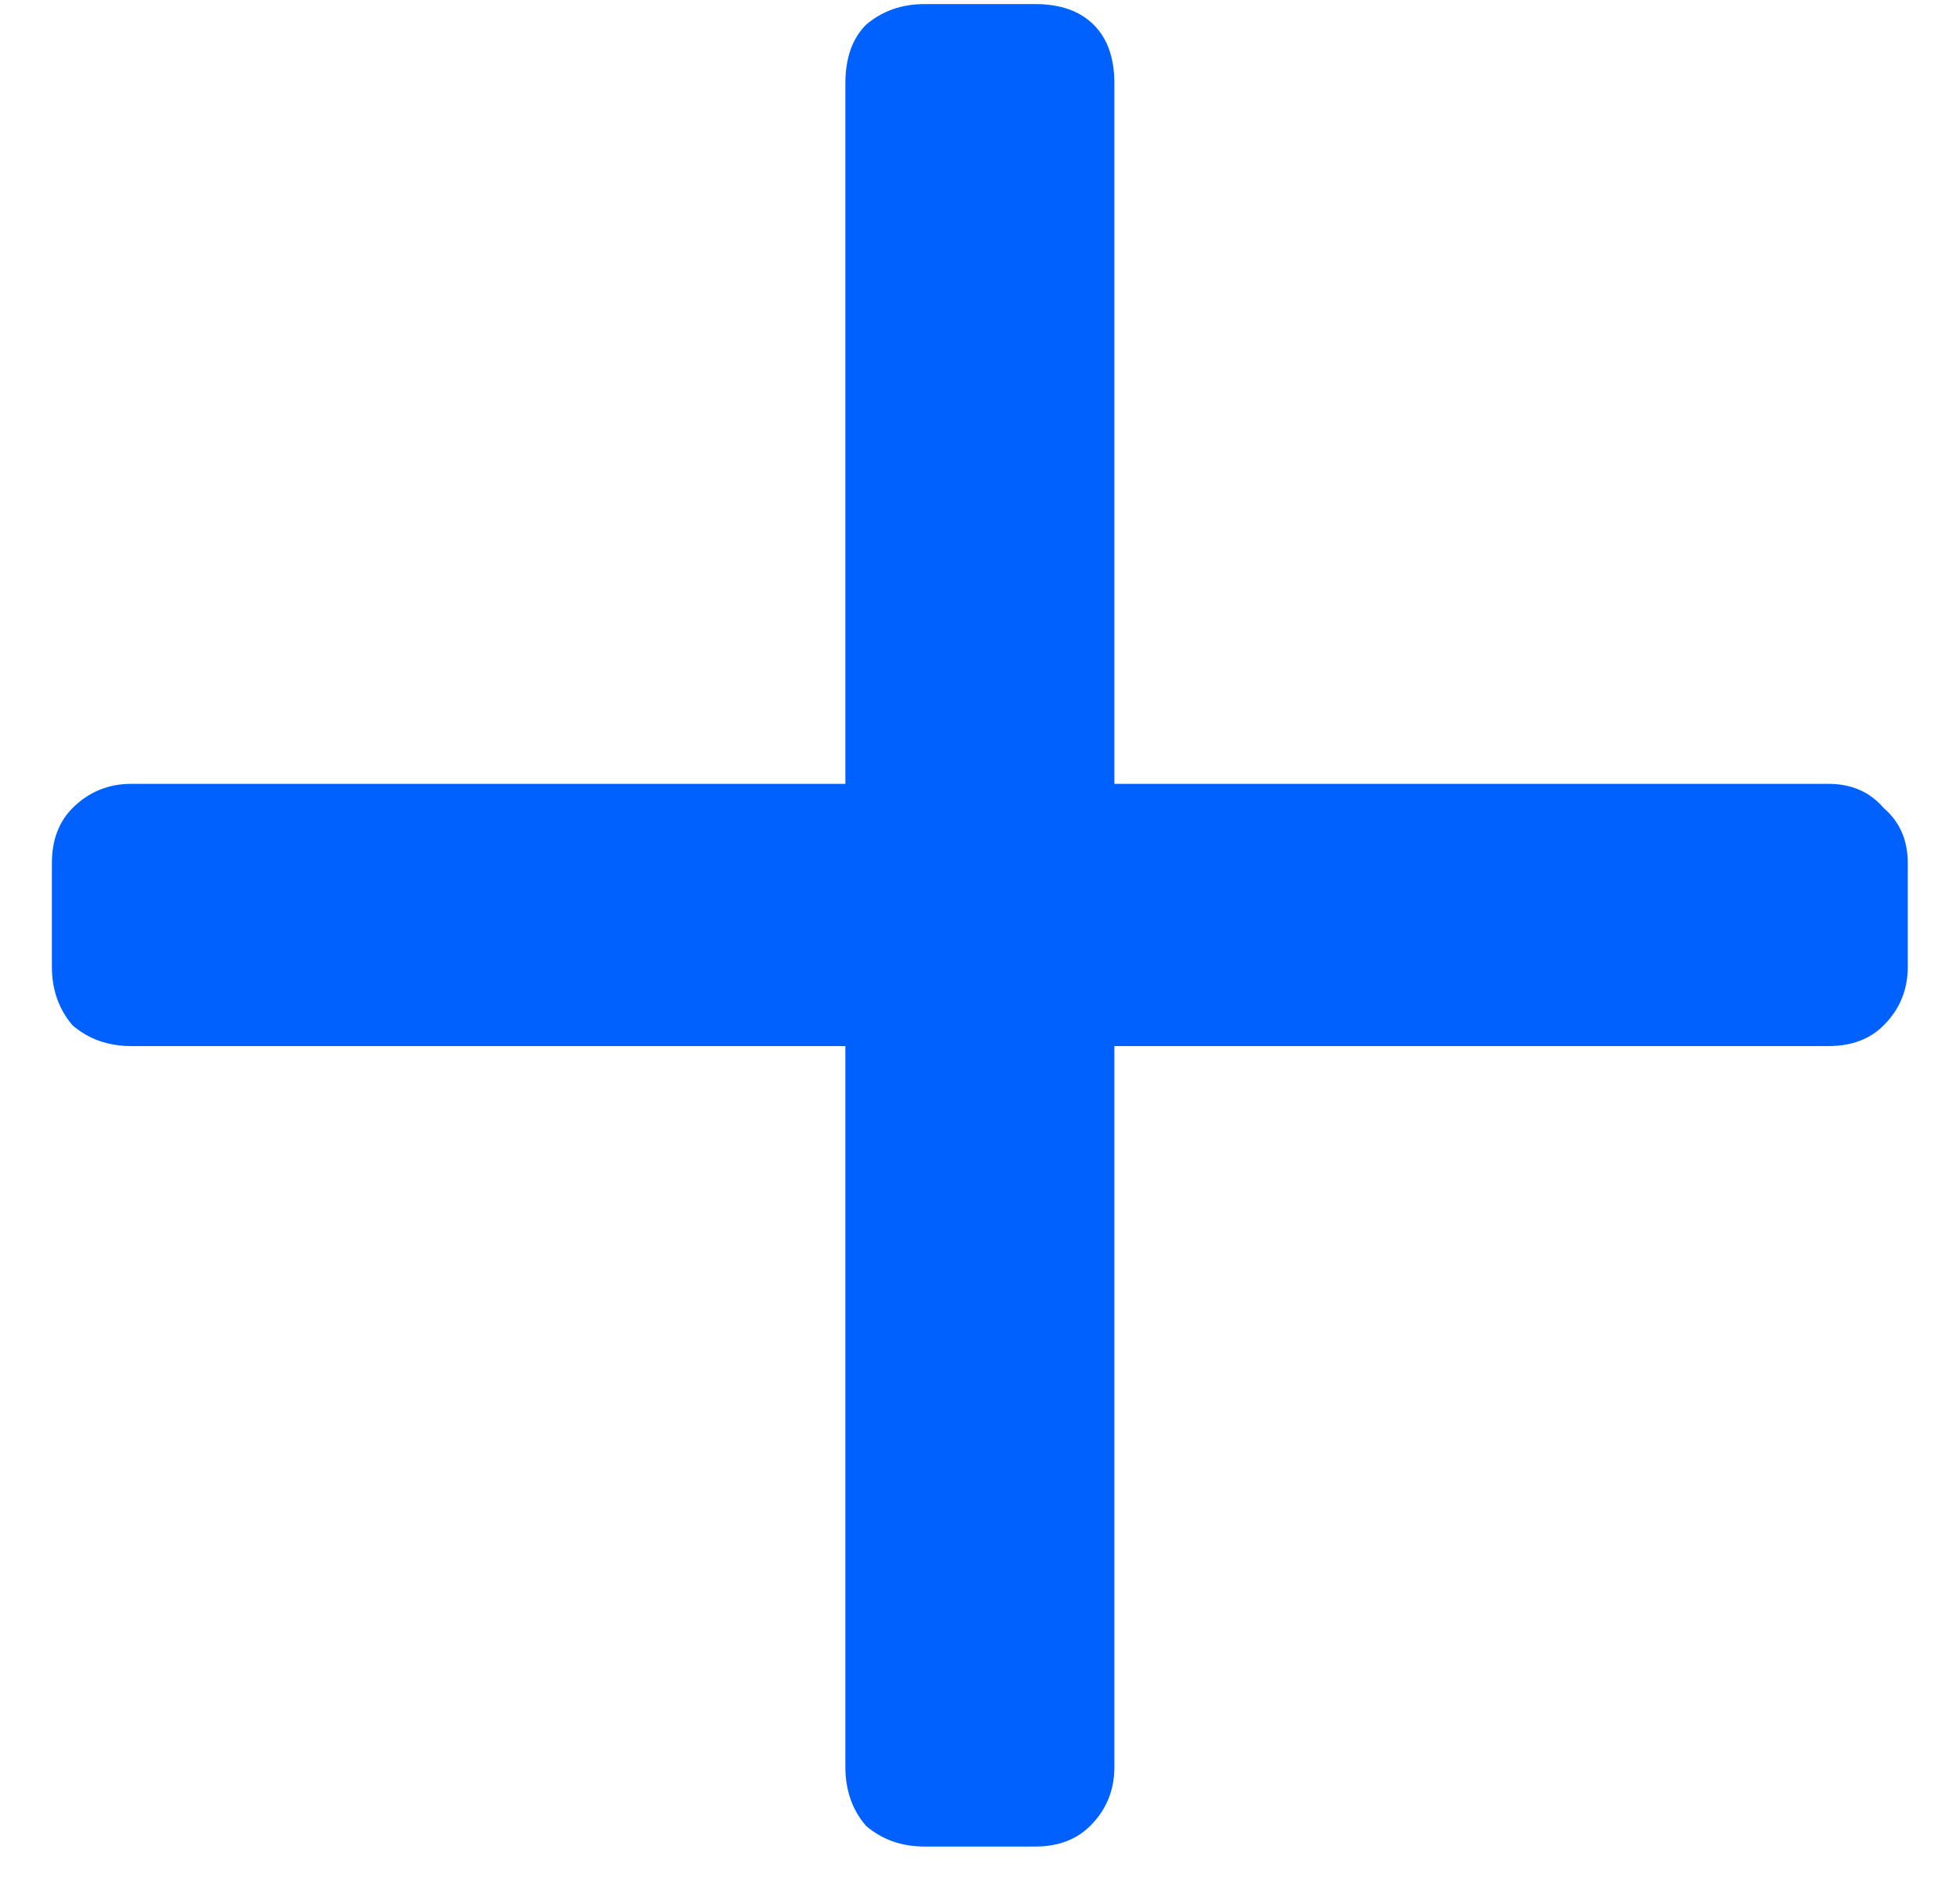
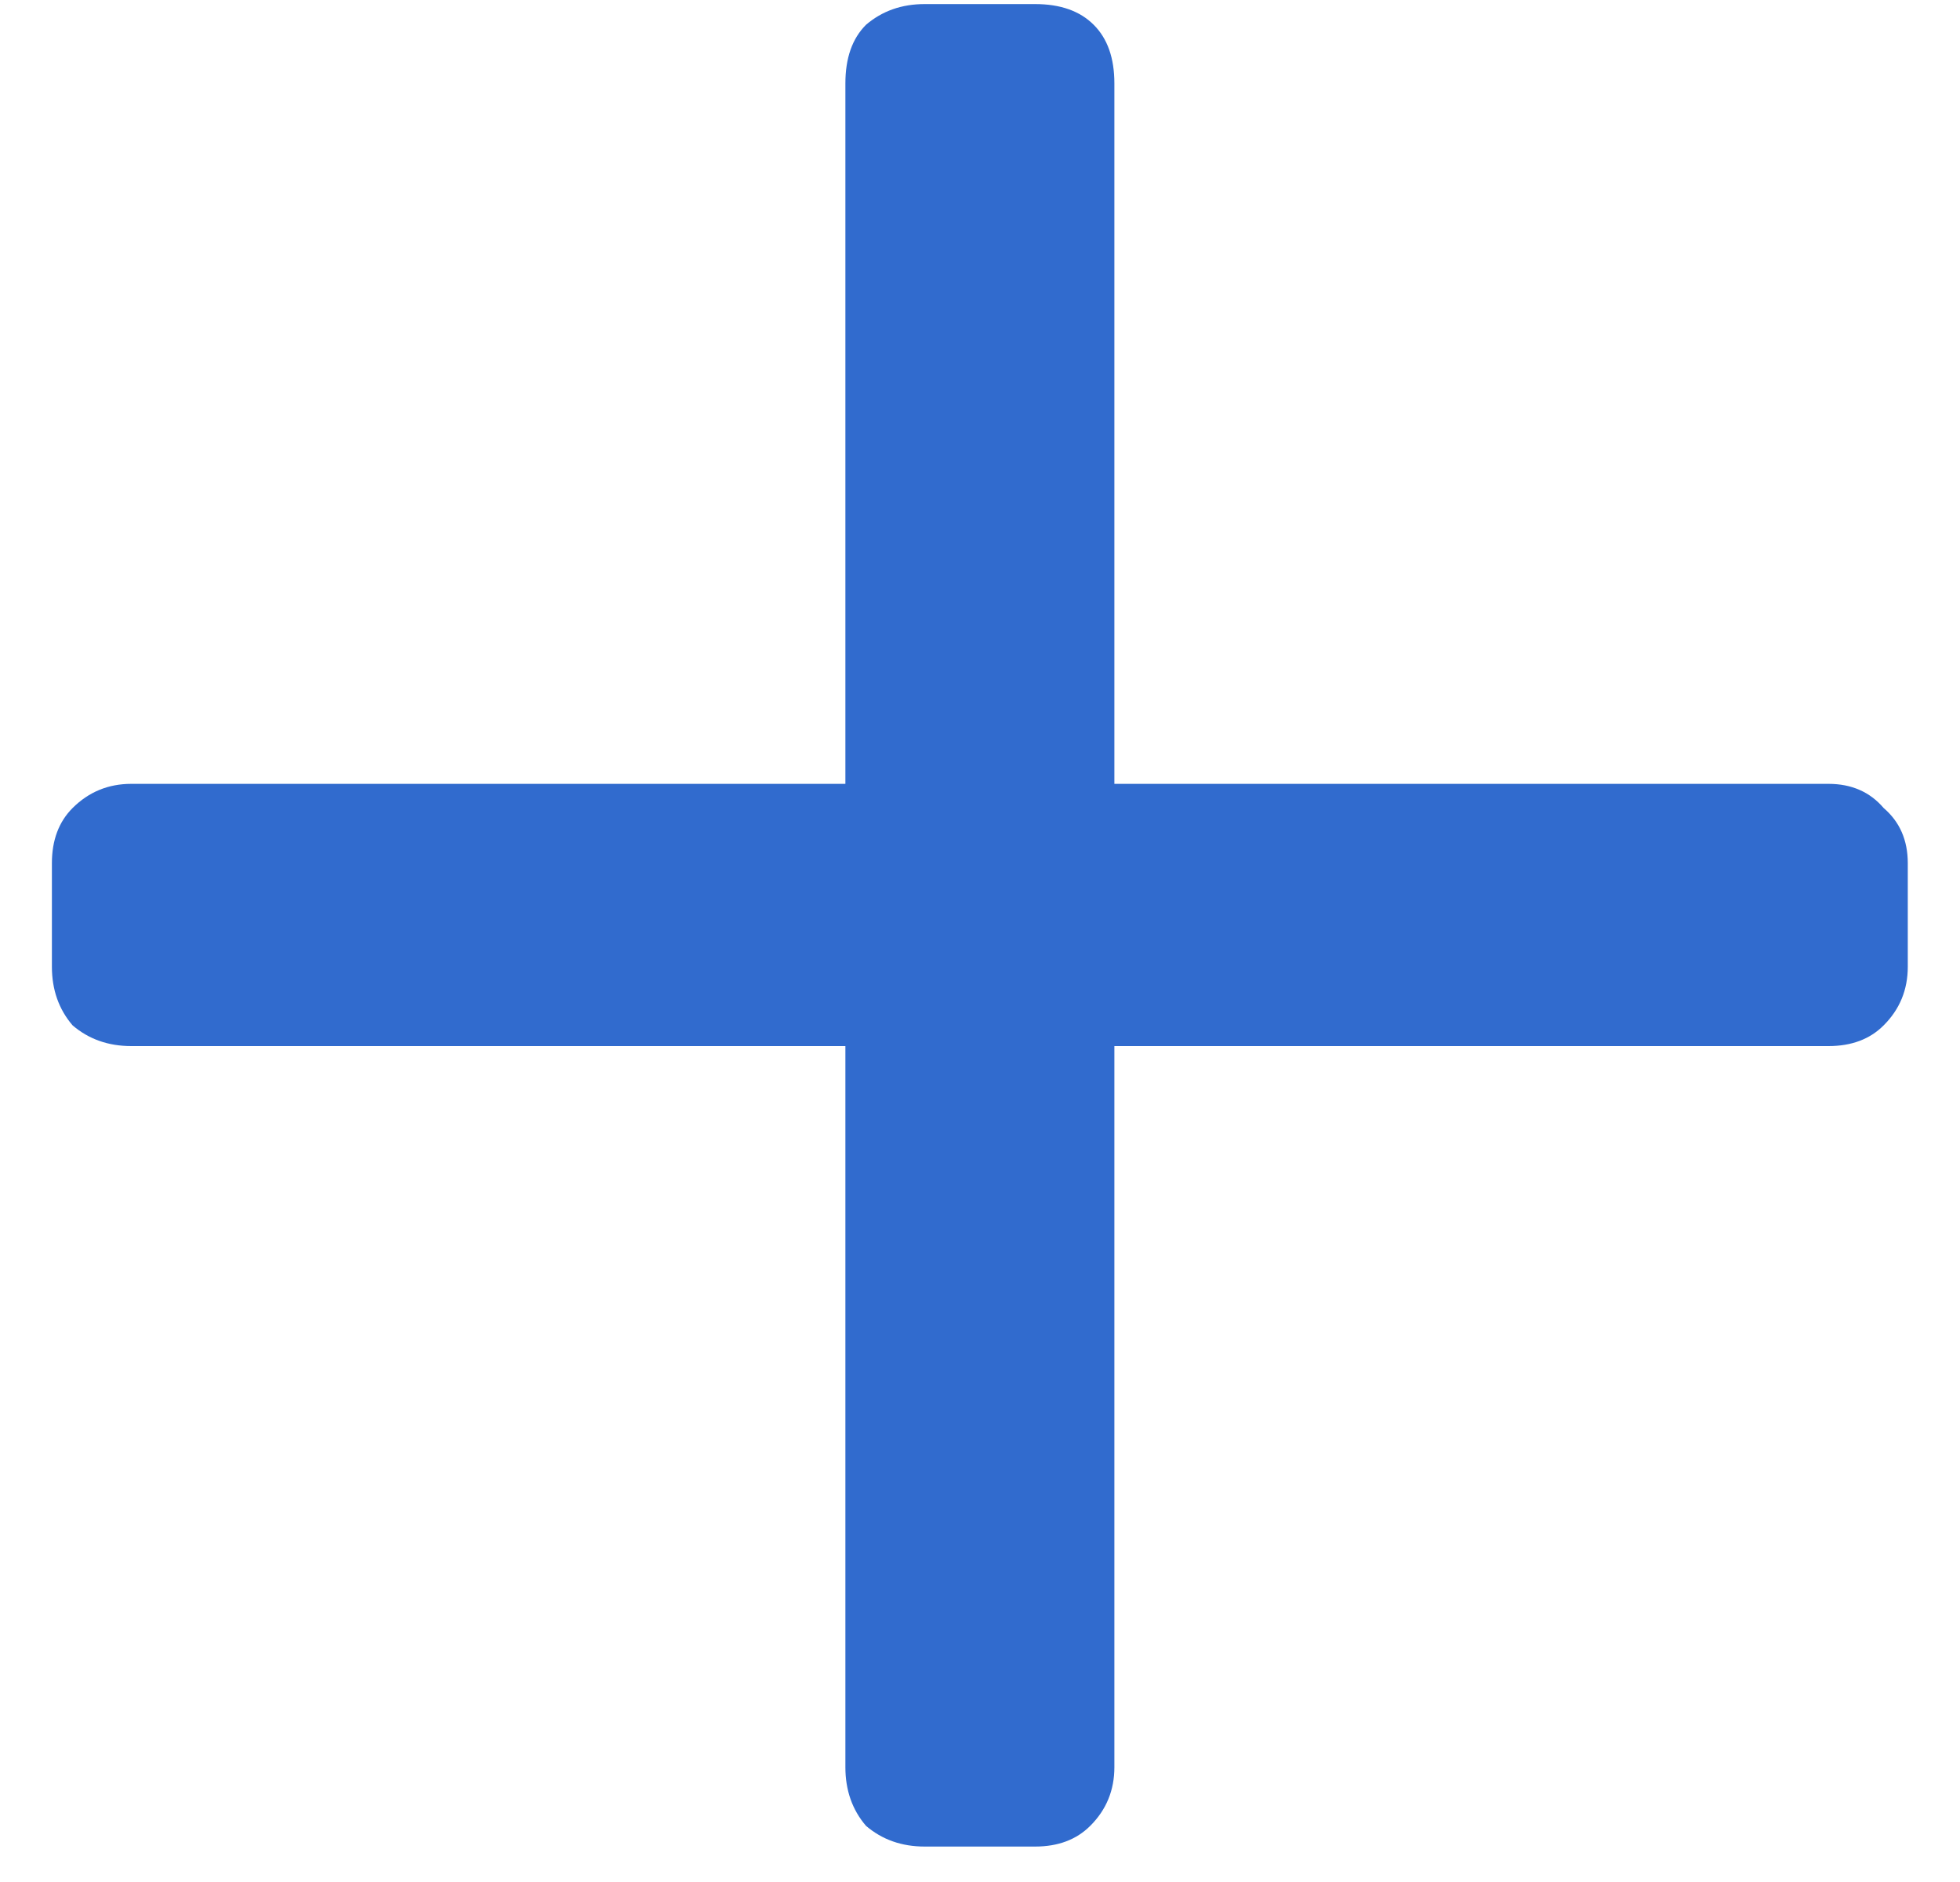
<svg xmlns="http://www.w3.org/2000/svg" width="25" height="24" viewBox="0 0 25 24" fill="none">
-   <path d="M11.794 23.548C11.501 23.548 11.252 23.46 11.046 23.284C10.87 23.079 10.783 22.829 10.783 22.536V13.34H1.674C1.381 13.34 1.132 13.252 0.926 13.076C0.75 12.871 0.662 12.621 0.662 12.328V11.008C0.662 10.715 0.75 10.48 0.926 10.304C1.132 10.099 1.381 9.996 1.674 9.996H10.783V1.064C10.783 0.741 10.87 0.492 11.046 0.316C11.252 0.14 11.501 0.052 11.794 0.052H13.203C13.525 0.052 13.774 0.14 13.95 0.316C14.127 0.492 14.214 0.741 14.214 1.064V9.996H23.323C23.616 9.996 23.851 10.099 24.026 10.304C24.232 10.48 24.334 10.715 24.334 11.008V12.328C24.334 12.621 24.232 12.871 24.026 13.076C23.851 13.252 23.616 13.34 23.323 13.34H14.214V22.536C14.214 22.829 14.112 23.079 13.906 23.284C13.73 23.46 13.496 23.548 13.203 23.548H11.794Z" fill="#0061FF" />
+   <path d="M11.794 23.548C11.501 23.548 11.252 23.46 11.046 23.284C10.87 23.079 10.783 22.829 10.783 22.536V13.34H1.674C1.381 13.34 1.132 13.252 0.926 13.076C0.75 12.871 0.662 12.621 0.662 12.328V11.008C0.662 10.715 0.75 10.48 0.926 10.304C1.132 10.099 1.381 9.996 1.674 9.996H10.783V1.064C10.783 0.741 10.87 0.492 11.046 0.316C11.252 0.14 11.501 0.052 11.794 0.052H13.203C13.525 0.052 13.774 0.14 13.95 0.316C14.127 0.492 14.214 0.741 14.214 1.064V9.996H23.323C23.616 9.996 23.851 10.099 24.026 10.304C24.232 10.48 24.334 10.715 24.334 11.008V12.328C24.334 12.621 24.232 12.871 24.026 13.076C23.851 13.252 23.616 13.34 23.323 13.34H14.214V22.536C14.214 22.829 14.112 23.079 13.906 23.284C13.73 23.46 13.496 23.548 13.203 23.548H11.794Z" fill="#316bce" />
</svg>
